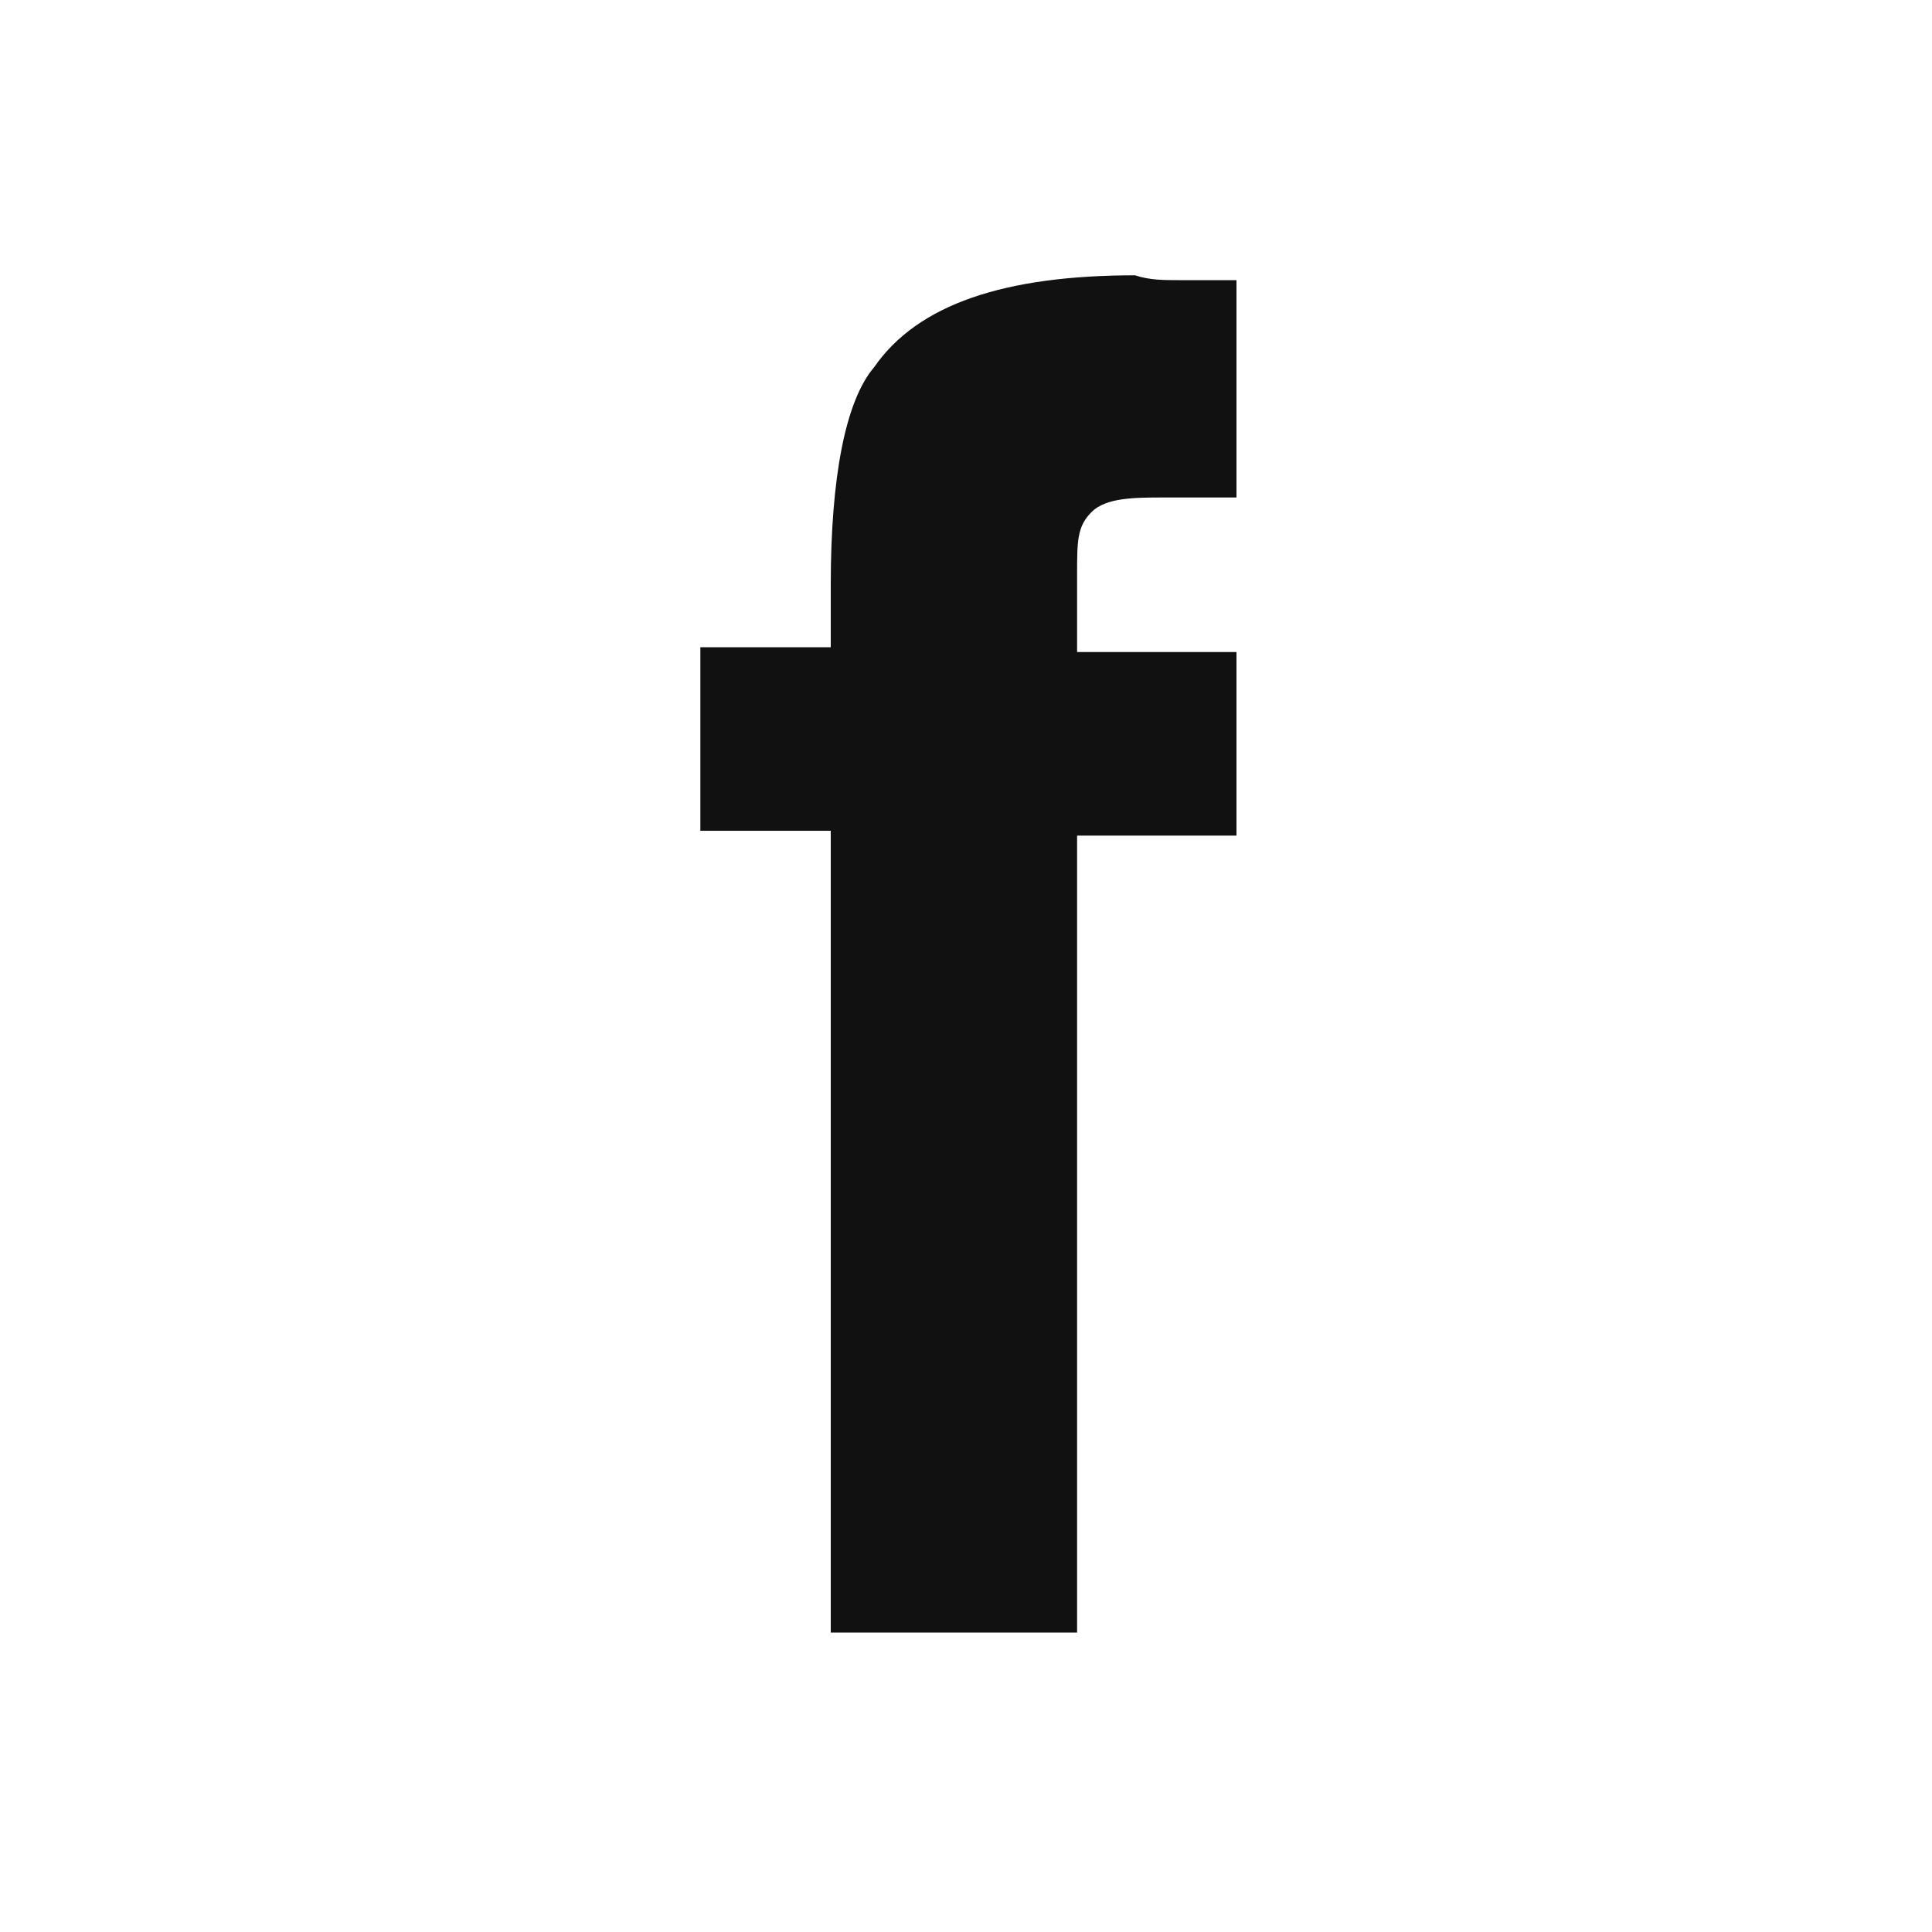
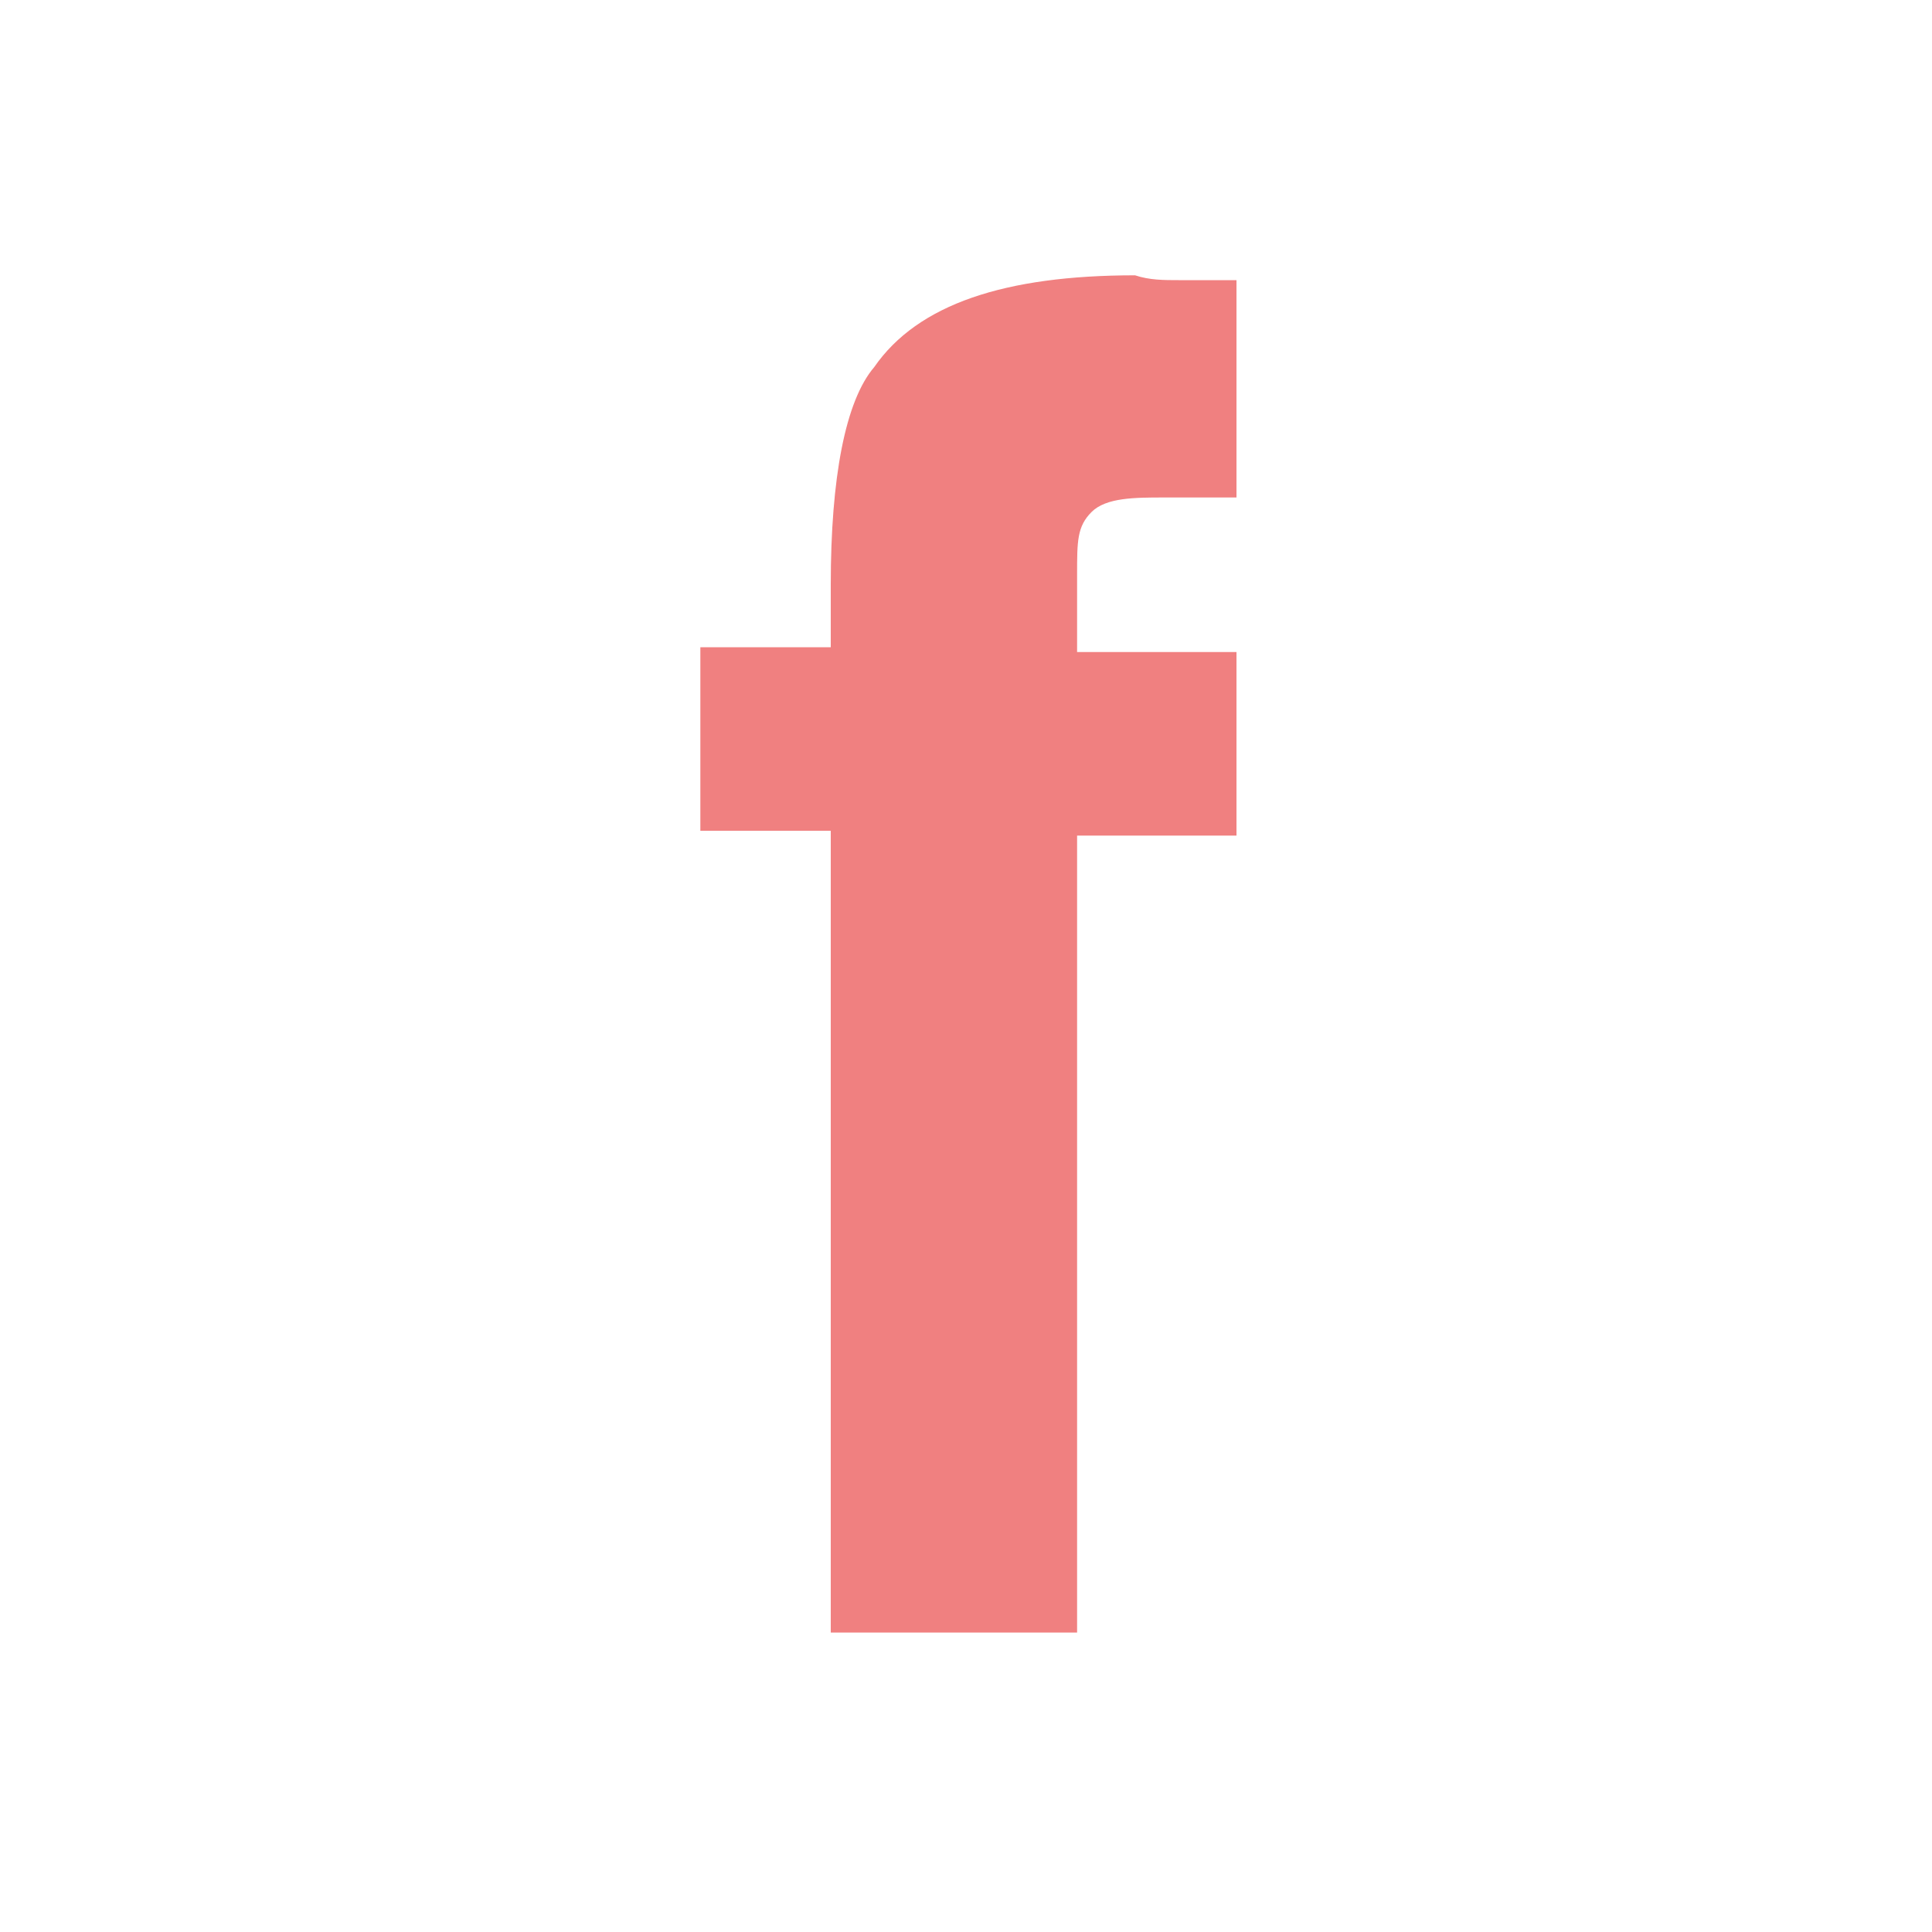
<svg xmlns="http://www.w3.org/2000/svg" width="24" height="24" viewBox="0 0 24 24" fill="none">
-   <path d="M14.64 3.48C14.82 3.48 15 3.48 15.36 3.48V6.18C15.18 6.18 14.82 6.18 14.46 6.18C14.1 6.18 13.74 6.18 13.56 6.36C13.38 6.54 13.38 6.72 13.38 7.14C13.38 7.5 13.38 7.74 13.38 8.1H15.36V10.38H13.38V20.28H10.32V10.32H8.7V8.04H10.32V7.26C10.32 5.94 10.5 4.98 10.86 4.56C11.4 3.78 12.48 3.42 14.1 3.42C14.28 3.48 14.46 3.48 14.64 3.48Z" fill="#111111" />
+   <path d="M14.64 3.48C14.82 3.48 15 3.48 15.36 3.48V6.18C15.18 6.18 14.82 6.18 14.46 6.18C14.1 6.18 13.74 6.18 13.56 6.36C13.38 6.54 13.38 6.72 13.38 7.14C13.38 7.5 13.38 7.74 13.38 8.1H15.36V10.38H13.38V20.28H10.32V10.32H8.7V8.04H10.32V7.26C10.32 5.94 10.5 4.98 10.86 4.56C11.4 3.78 12.48 3.42 14.1 3.42C14.28 3.48 14.46 3.48 14.64 3.48Z" fill="lightcoral" />
</svg>
